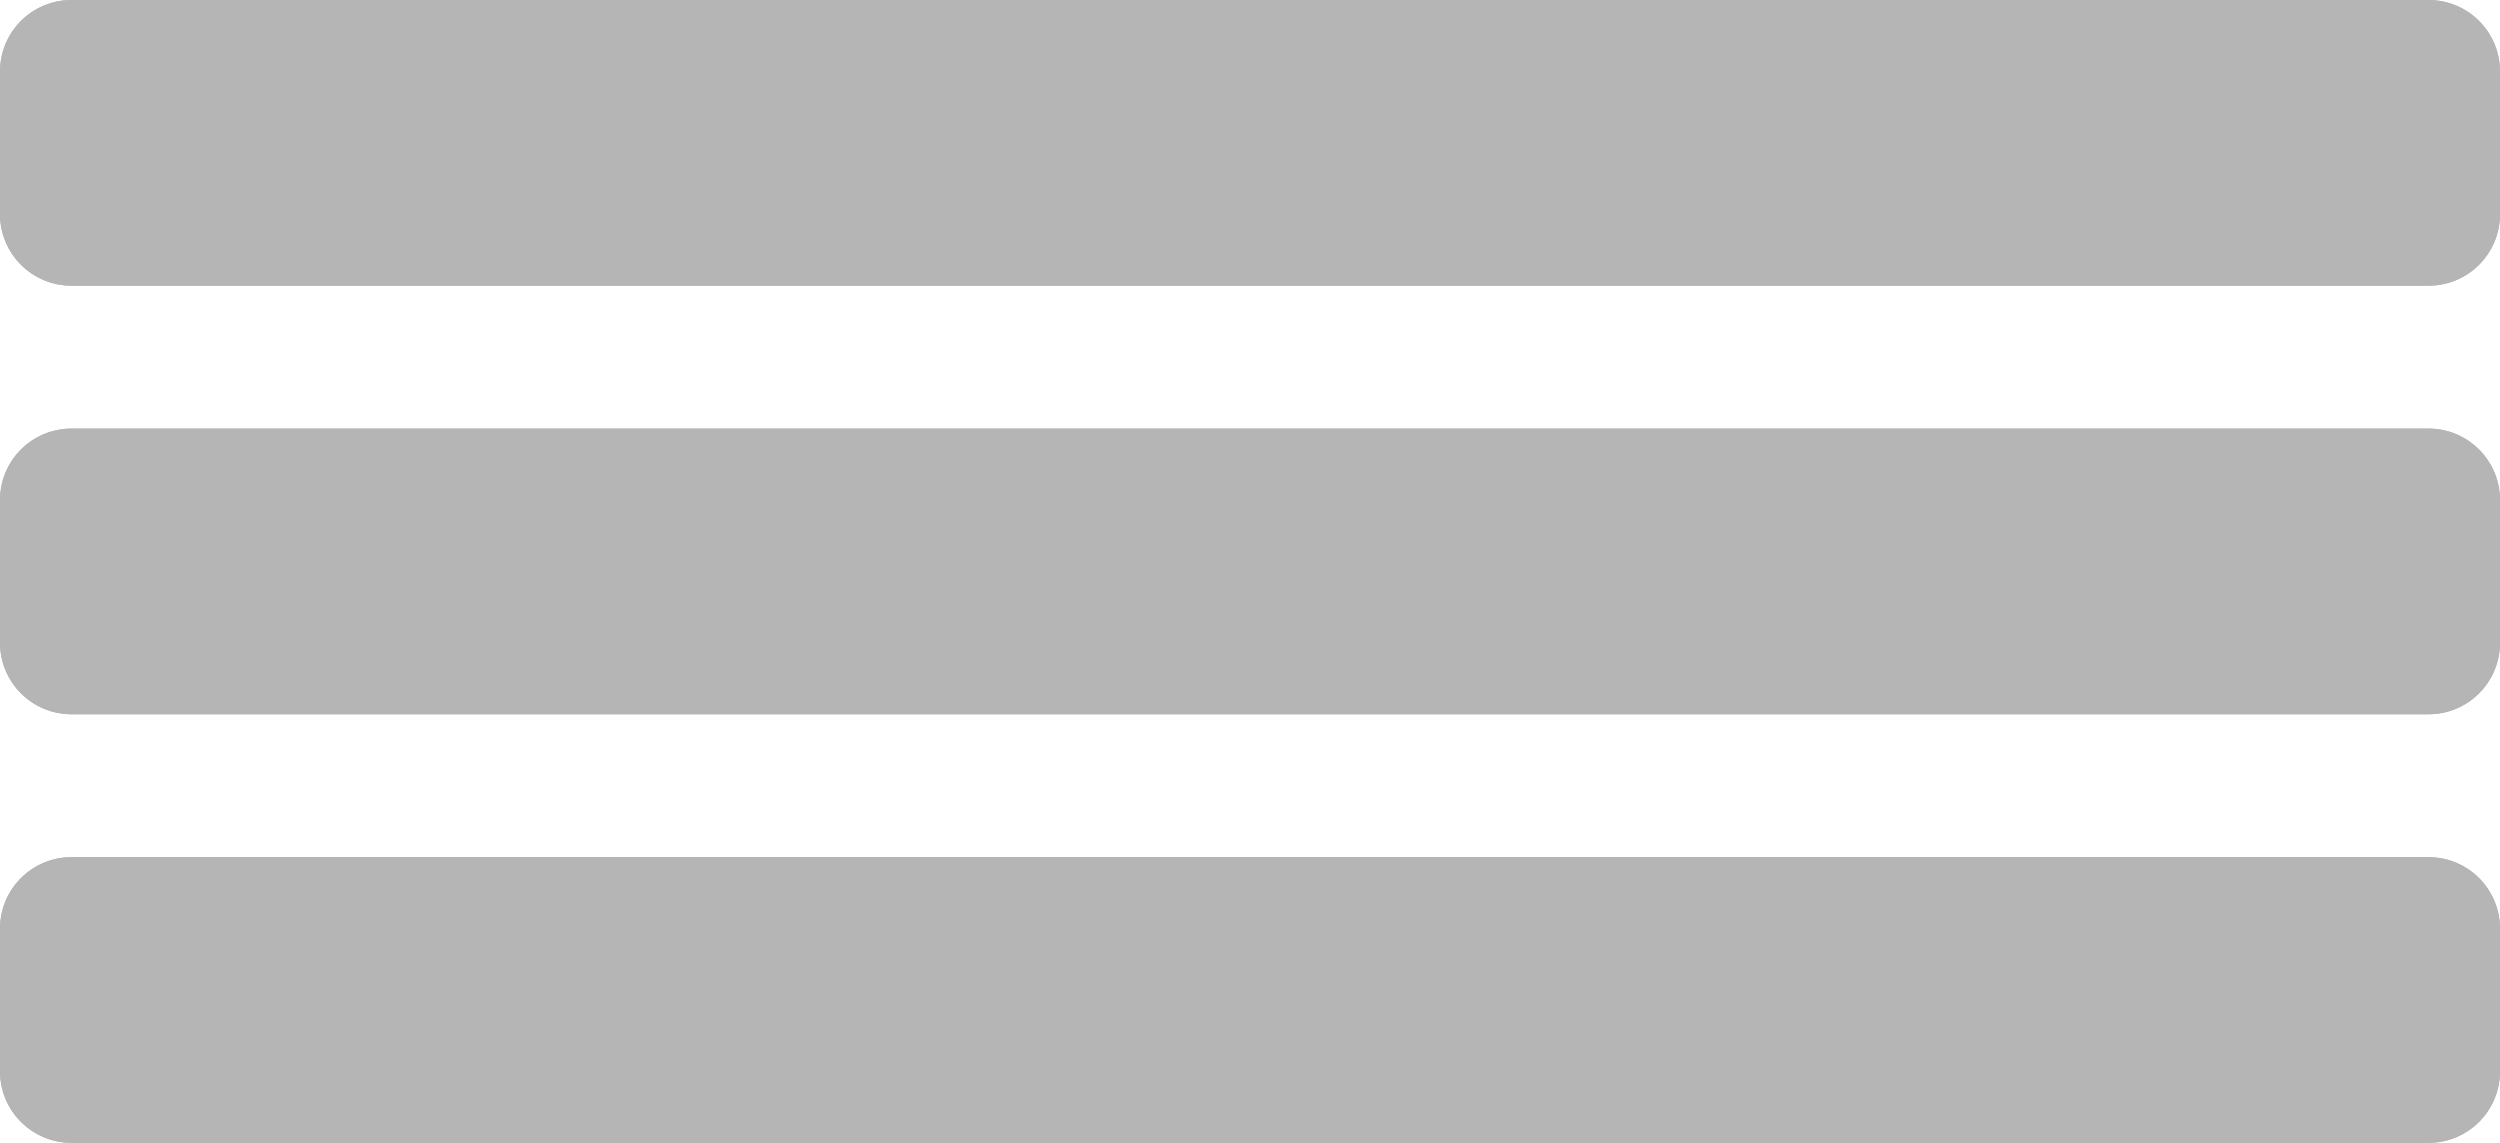
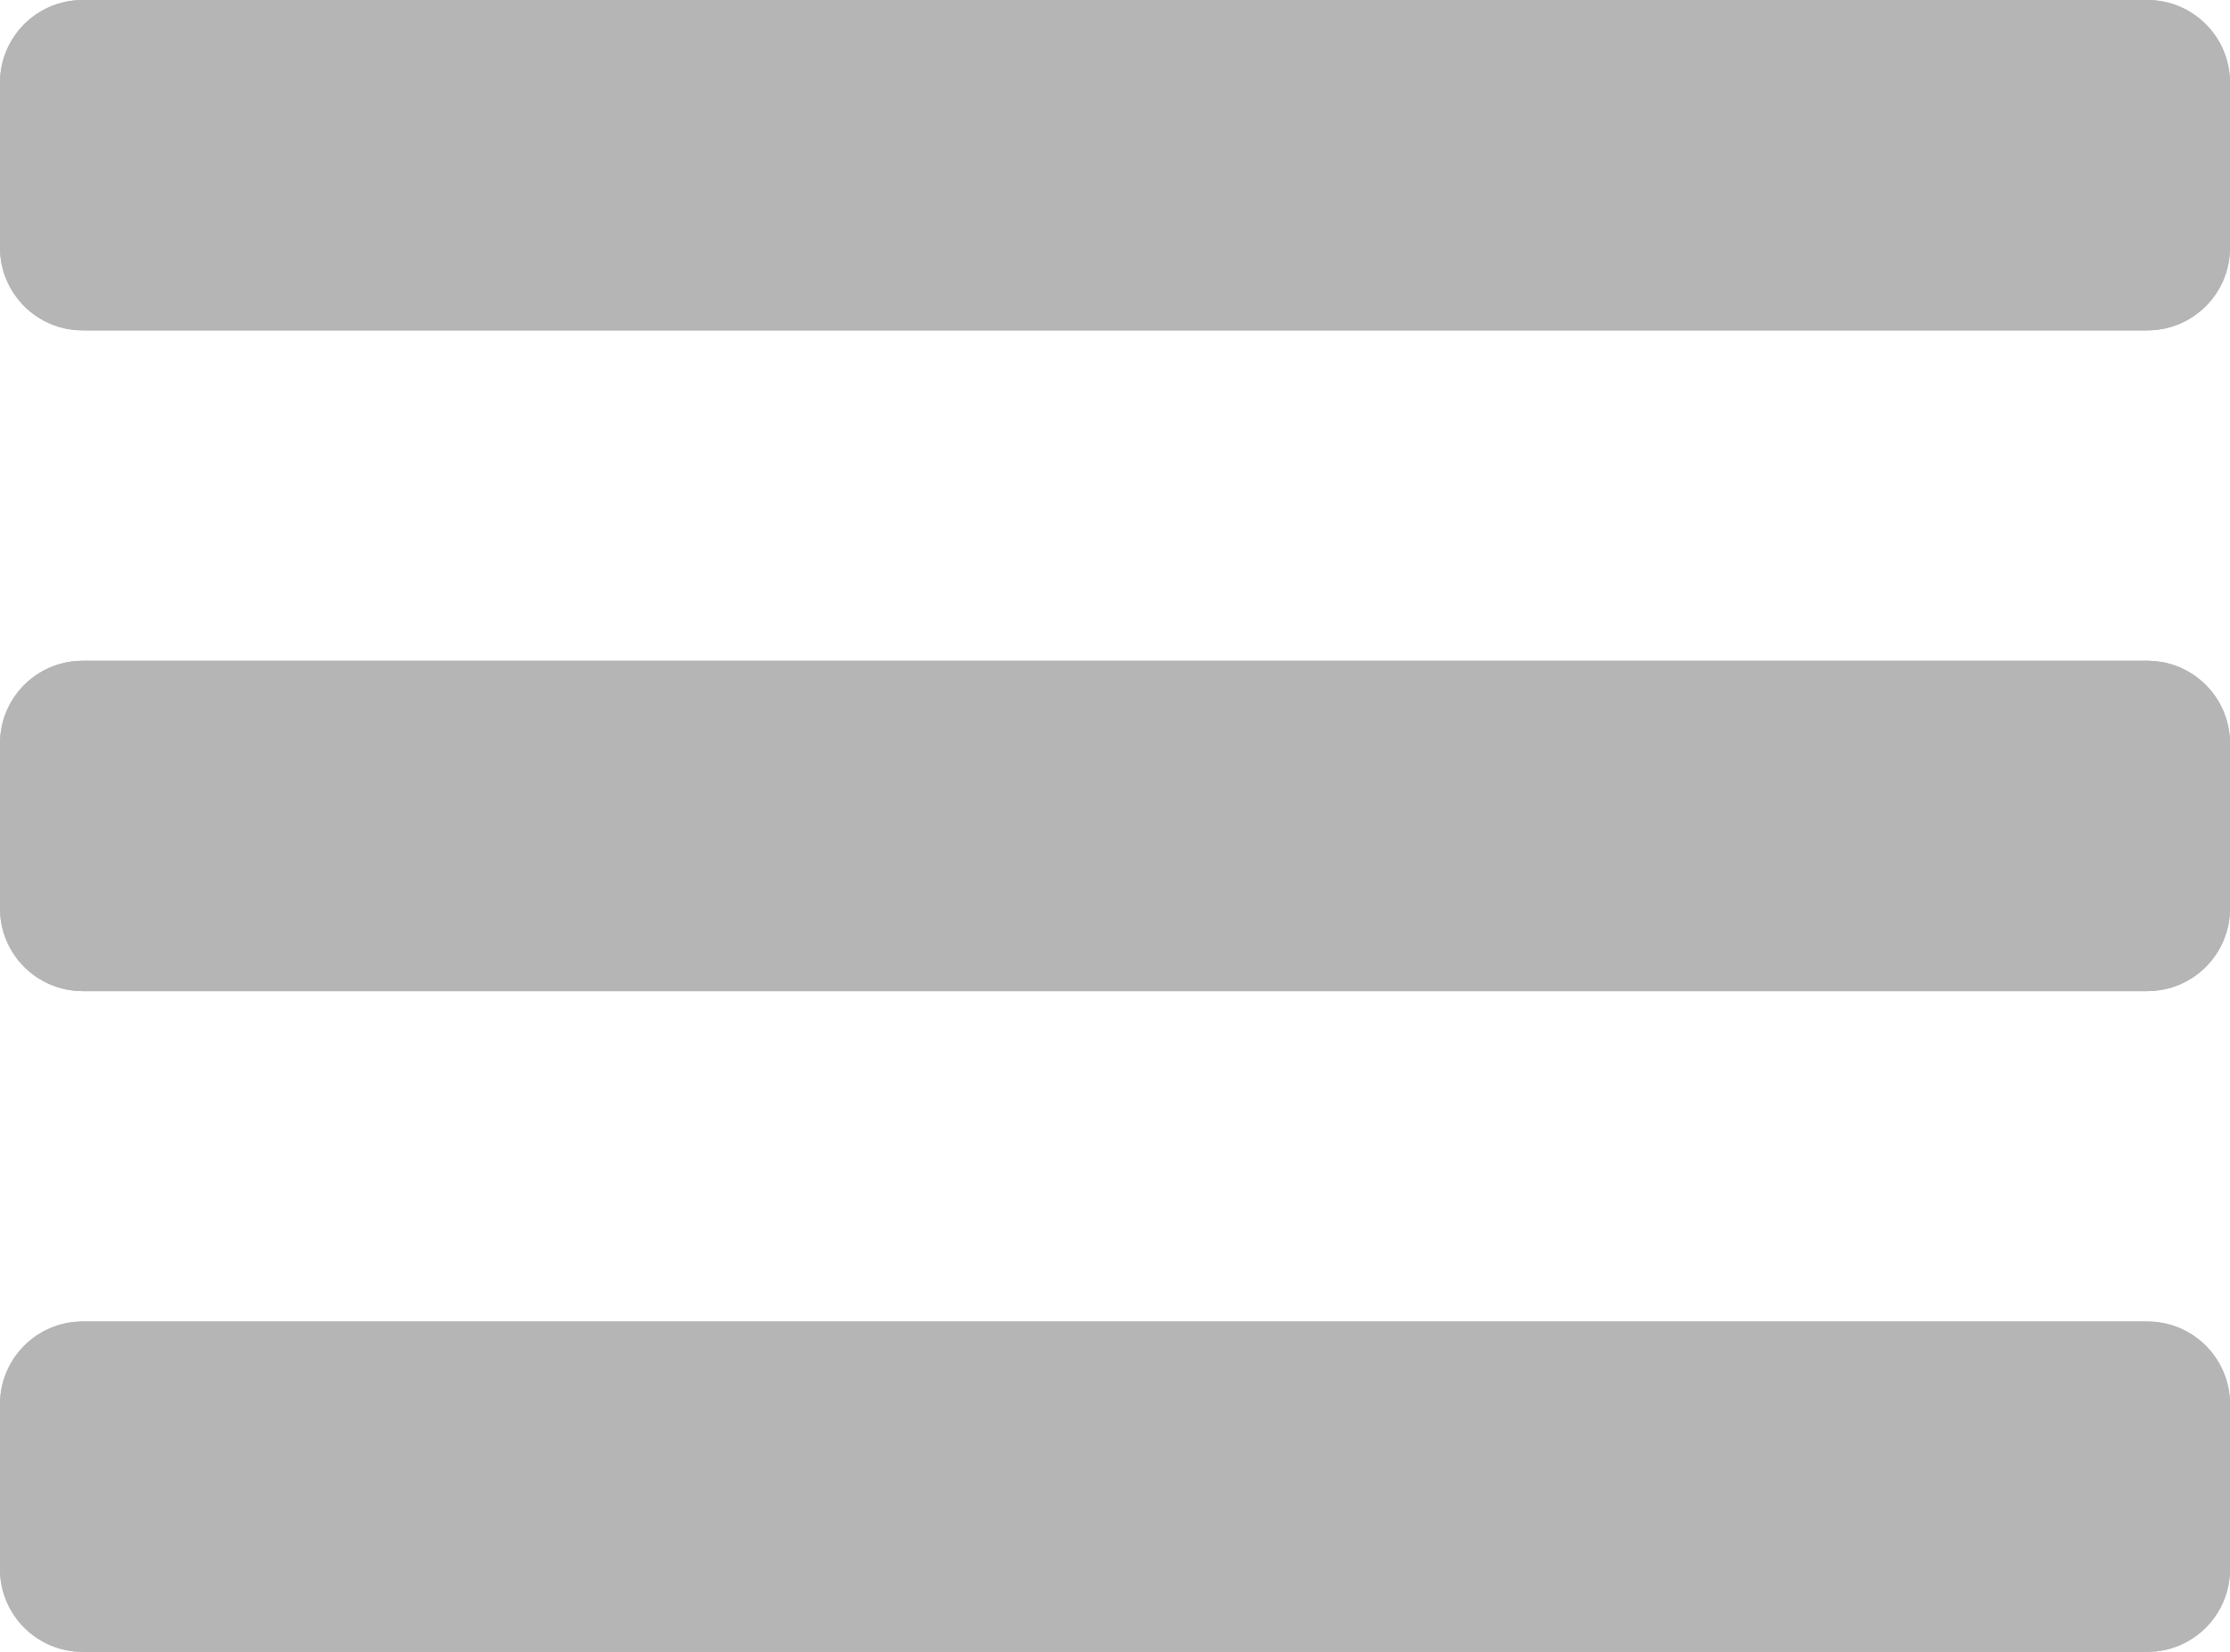
- <svg xmlns="http://www.w3.org/2000/svg" width="35" height="16" viewBox="0 0 35 16">
-   <g id="Group_1" data-name="Group 1" transform="translate(-376 -249)">
-     <g id="Rectangle_1" data-name="Rectangle 1" transform="translate(376 249)" fill="#b5b5b5" stroke="#b5b5b5" stroke-width="1">
-       <rect width="35" height="4" rx="1" stroke="none" />
-       <rect x="0.5" y="0.5" width="34" height="3" rx="0.5" fill="none" />
+ <svg xmlns="http://www.w3.org/2000/svg" width="27" height="20" viewBox="0 0 27 20">
+   <g id="Group_1" data-name="Group 1" transform="translate(-376 -247)">
+     <g id="Rectangle_1" data-name="Rectangle 1" transform="translate(376 247)" fill="#b5b5b5" stroke="#b5b5b5" stroke-width="1">
+       <rect width="27" height="4" rx="1" stroke="none" />
+       <rect x="0.5" y="0.5" width="26" height="3" rx="0.5" fill="none" />
    </g>
-     <g id="Rectangle_1-2" data-name="Rectangle 1" transform="translate(376 261)" fill="#b5b5b5" stroke="#b5b5b5" stroke-width="1">
-       <rect width="35" height="4" rx="1" stroke="none" />
-       <rect x="0.5" y="0.5" width="34" height="3" rx="0.5" fill="none" />
+     <g id="Rectangle_1-2" data-name="Rectangle 1" transform="translate(376 263)" fill="#b5b5b5" stroke="#b5b5b5" stroke-width="1">
+       <rect width="27" height="4" rx="1" stroke="none" />
+       <rect x="0.5" y="0.5" width="26" height="3" rx="0.5" fill="none" />
    </g>
    <g id="Rectangle_1-3" data-name="Rectangle 1" transform="translate(376 255)" fill="#b5b5b5" stroke="#b5b5b5" stroke-width="1">
-       <rect width="35" height="4" rx="1" stroke="none" />
-       <rect x="0.5" y="0.5" width="34" height="3" rx="0.5" fill="none" />
+       <rect width="27" height="4" rx="1" stroke="none" />
+       <rect x="0.5" y="0.5" width="26" height="3" rx="0.5" fill="none" />
    </g>
  </g>
</svg>
